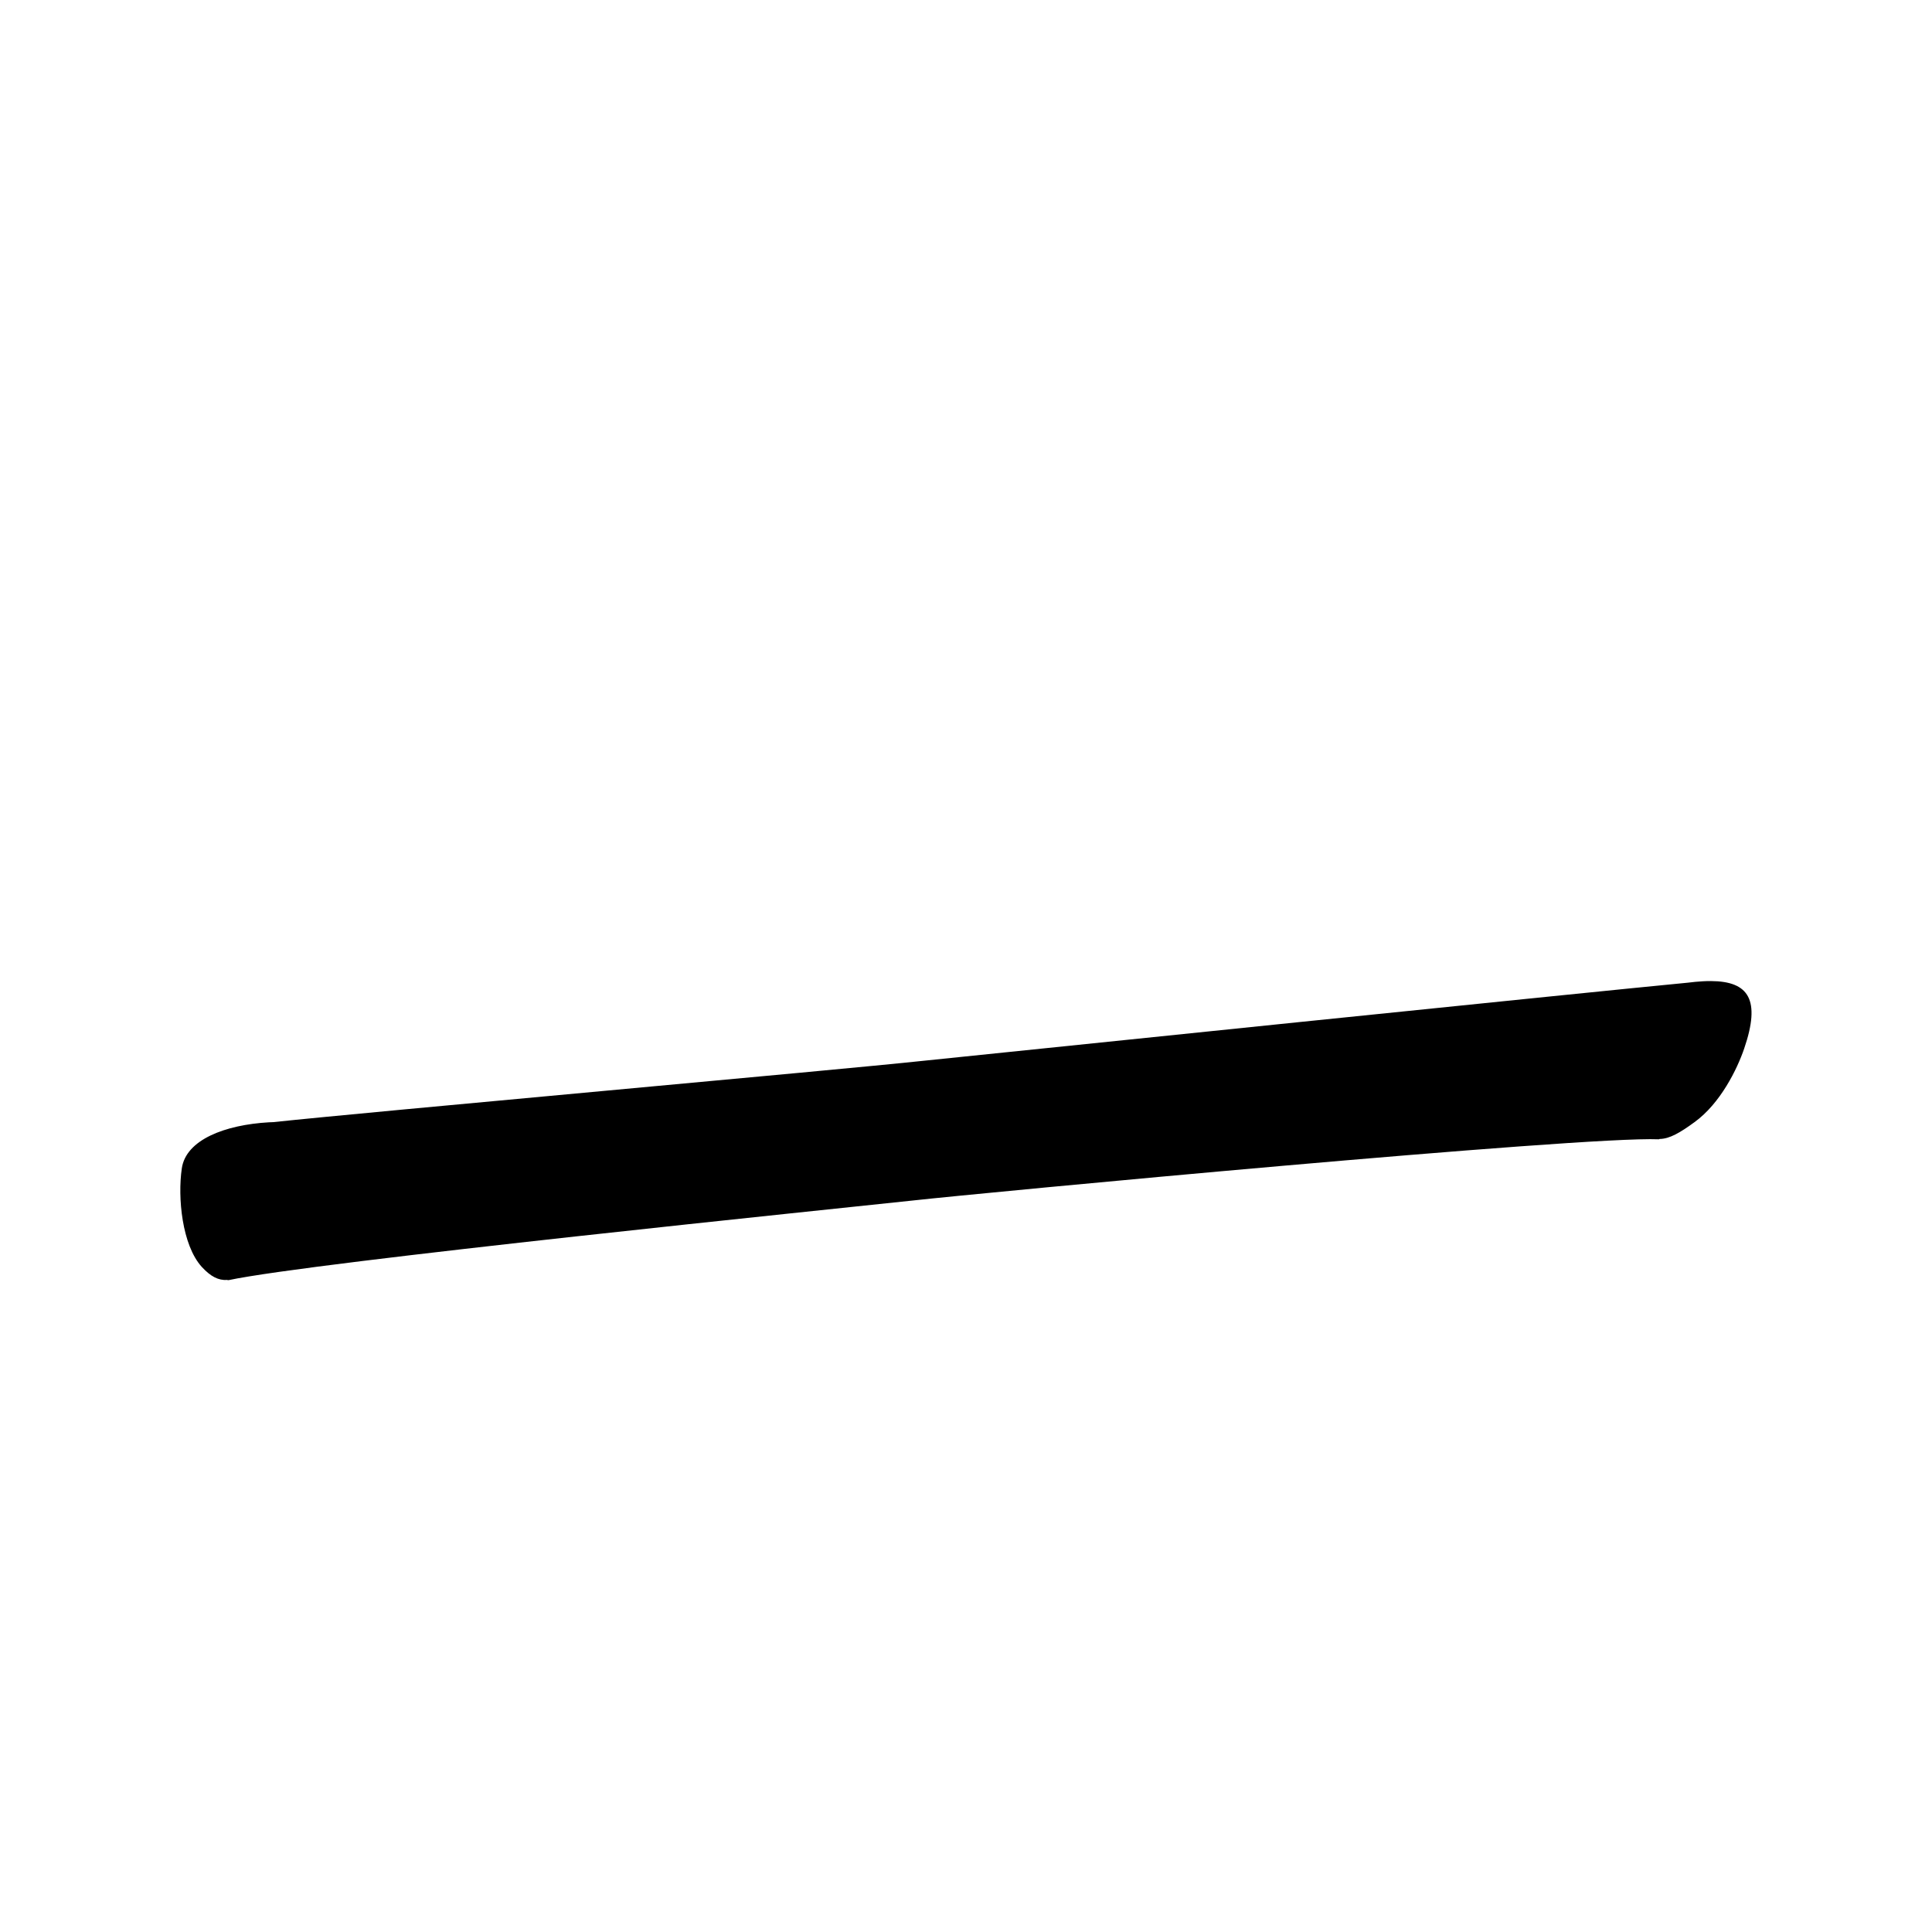
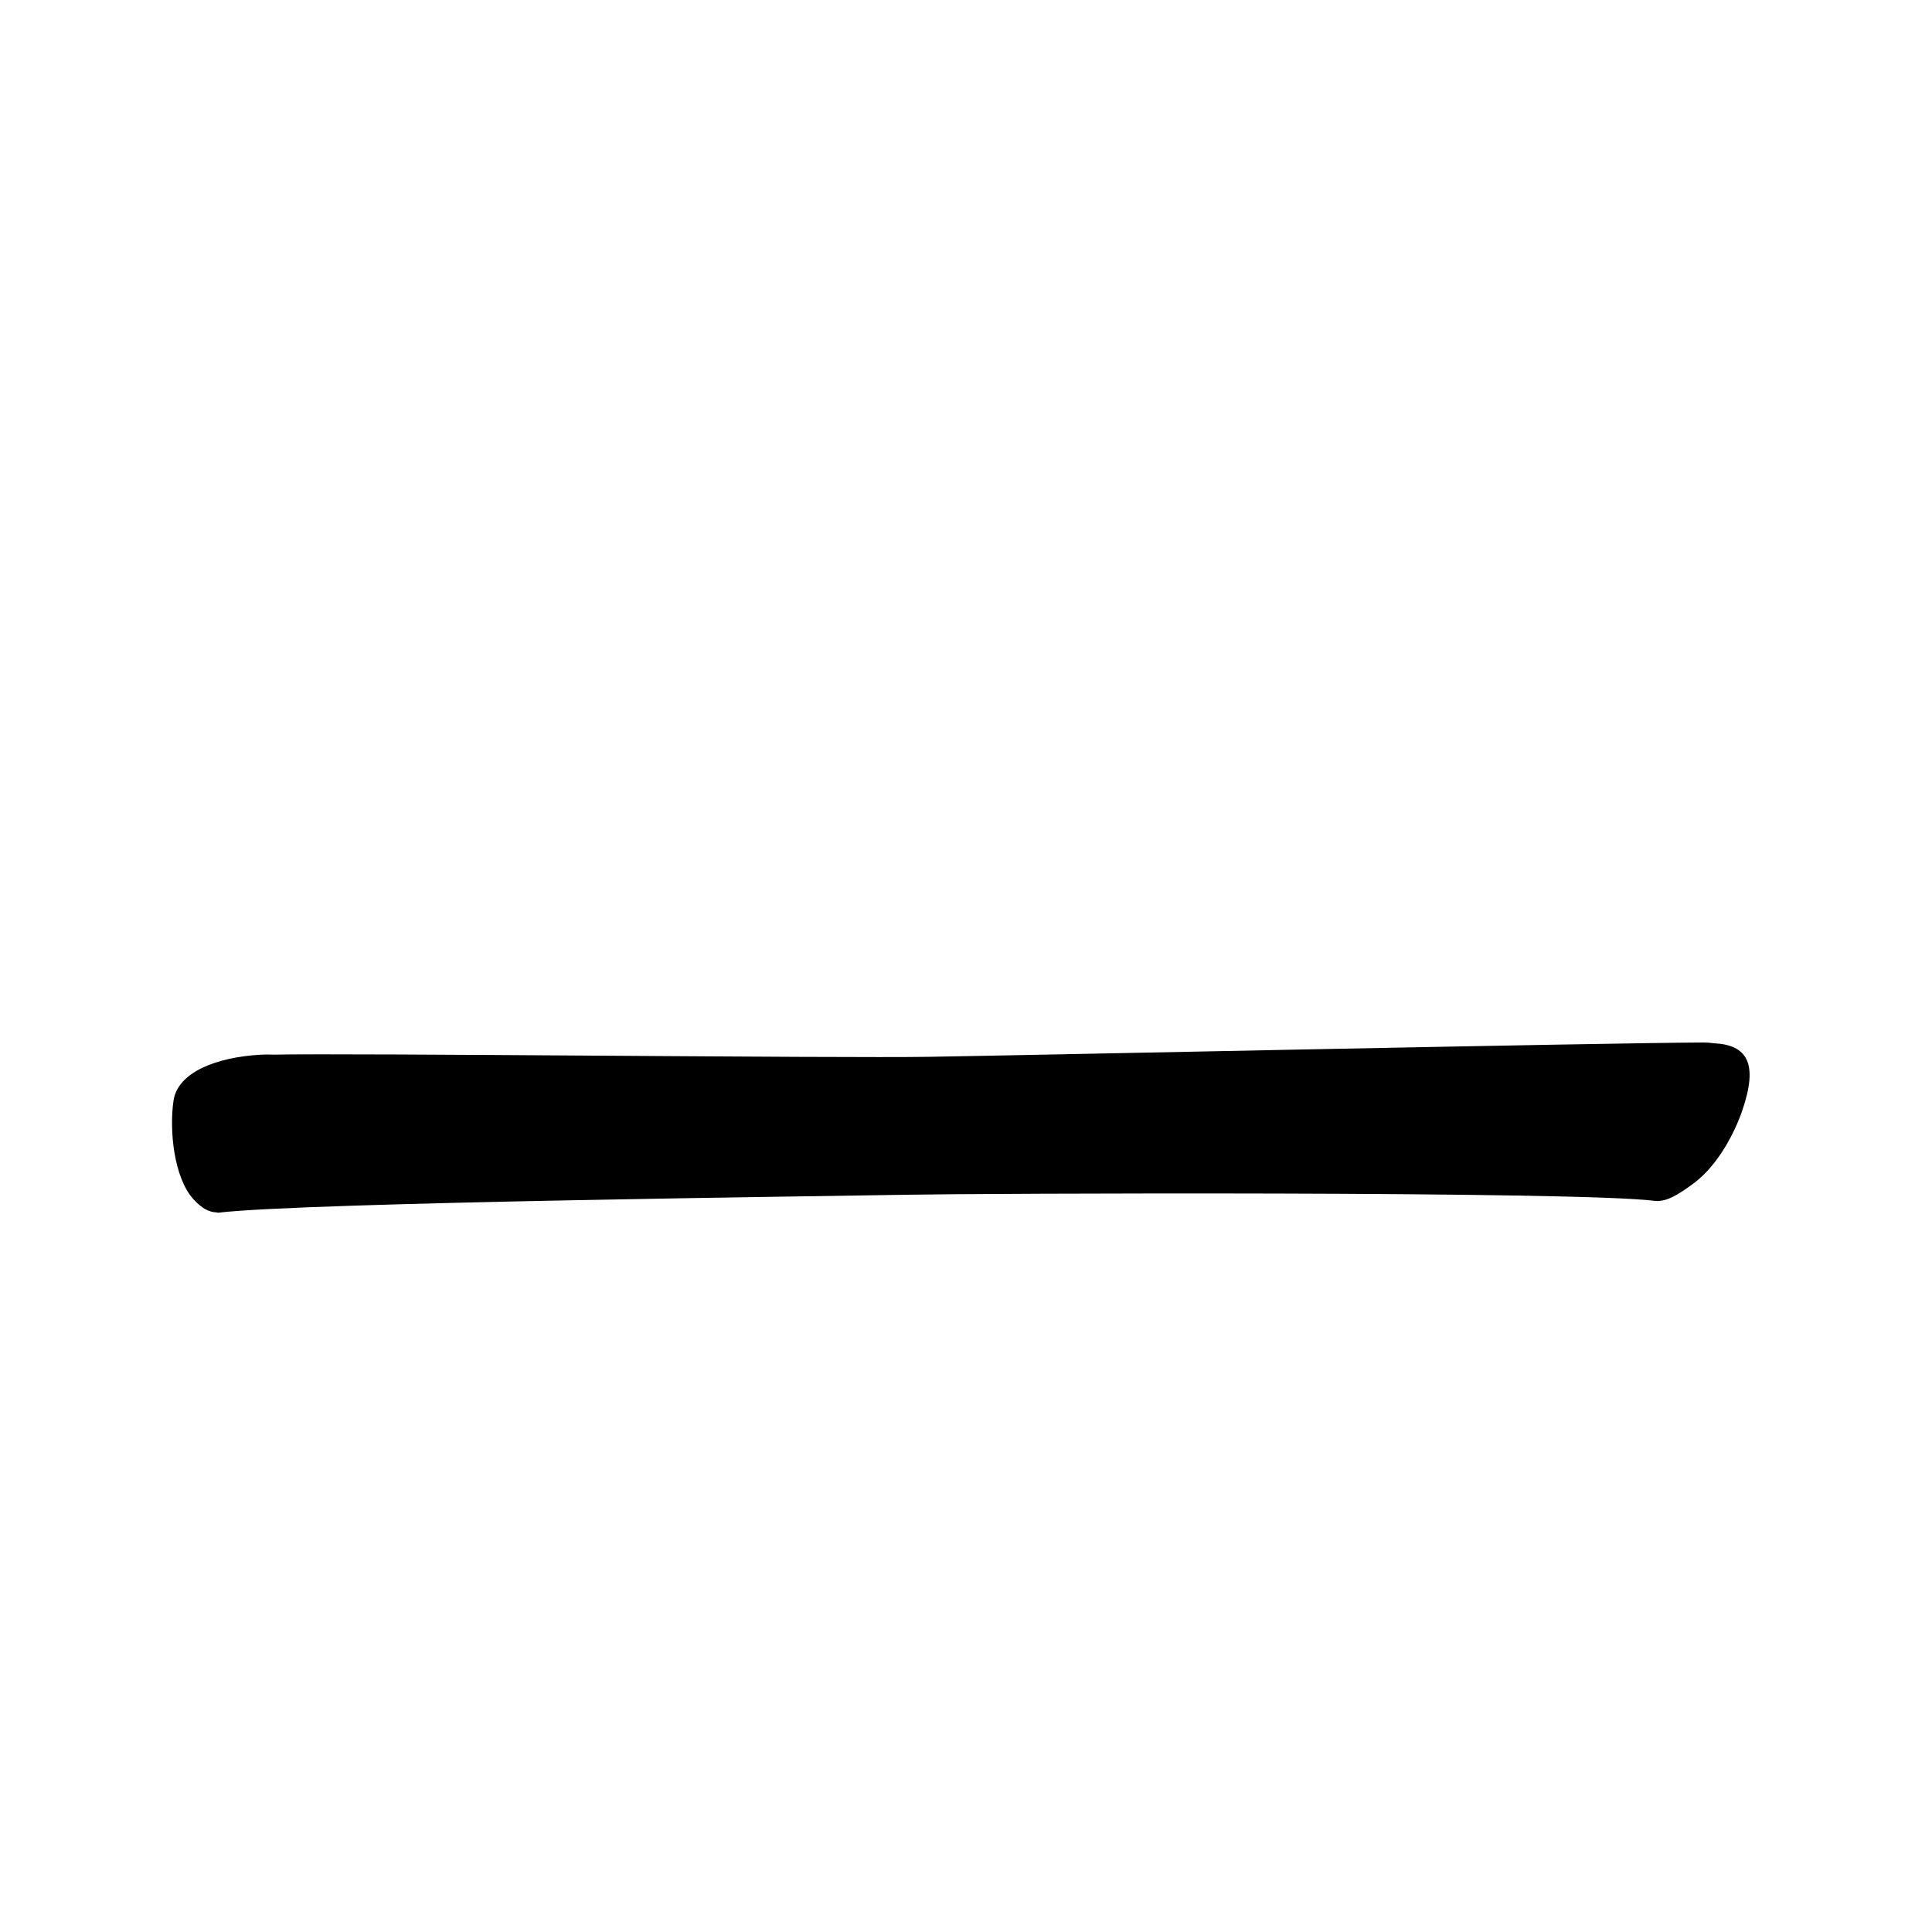
<svg xmlns="http://www.w3.org/2000/svg" xmlns:ns1="http://xml.openoffice.org/svg/export" version="1.2" width="100mm" height="100mm" viewBox="0 0 10000 10000" preserveAspectRatio="xMidYMid" fill-rule="evenodd" stroke-width="28.222" stroke-linejoin="round" xml:space="preserve" id="svg18">
  <defs class="ClipPathGroup" id="defs2">
    <clipPath id="presentation_clip_path_shrink" clipPathUnits="userSpaceOnUse">
      <rect x="10" y="10" width="9980" height="9980" id="rect2" />
    </clipPath>
  </defs>
  <defs class="TextShapeIndex" id="defs3">
    <g ns1:slide="id1" ns1:id-list="id3 id4 id5" id="g2" />
  </defs>
  <defs class="EmbeddedBulletChars" id="defs12">
    <g id="bullet-char-template-57356" transform="scale(0.0004882812,-0.0004882812)">
      <path d="M 580,1141 L 1163,571 580,0 -4,571 580,1141 Z" id="path3" />
    </g>
    <g id="bullet-char-template-57354" transform="scale(0.0004882812,-0.0004882812)">
      <path d="M 8,1128 L 1137,1128 1137,0 8,0 8,1128 Z" id="path4" />
    </g>
    <g id="bullet-char-template-10146" transform="scale(0.0004882812,-0.0004882812)">
      <path d="M 174,0 L 602,739 174,1481 1456,739 174,0 Z M 1358,739 L 309,1346 659,739 1358,739 Z" id="path5" />
    </g>
    <g id="bullet-char-template-10132" transform="scale(0.0004882812,-0.0004882812)">
      <path d="M 2015,739 L 1276,0 717,0 1260,543 174,543 174,936 1260,936 717,1481 1274,1481 2015,739 Z" id="path6" />
    </g>
    <g id="bullet-char-template-10007" transform="scale(0.0004882812,-0.0004882812)">
      <path d="M 0,-2 C -7,14 -16,27 -25,37 L 356,567 C 262,823 215,952 215,954 215,979 228,992 255,992 264,992 276,990 289,987 310,991 331,999 354,1012 L 381,999 492,748 772,1049 836,1024 860,1049 C 881,1039 901,1025 922,1006 886,937 835,863 770,784 769,783 710,716 594,584 L 774,223 C 774,196 753,168 711,139 L 727,119 C 717,90 699,76 672,76 641,76 570,178 457,381 L 164,-76 C 142,-110 111,-127 72,-127 30,-127 9,-110 8,-76 1,-67 -2,-52 -2,-32 -2,-23 -1,-13 0,-2 Z" id="path7" />
    </g>
    <g id="bullet-char-template-10004" transform="scale(0.0004882812,-0.0004882812)">
      <path d="M 285,-33 C 182,-33 111,30 74,156 52,228 41,333 41,471 41,549 55,616 82,672 116,743 169,778 240,778 293,778 328,747 346,684 L 369,508 C 377,444 397,411 428,410 L 1163,1116 C 1174,1127 1196,1133 1229,1133 1271,1133 1292,1118 1292,1087 L 1292,965 C 1292,929 1282,901 1262,881 L 442,47 C 390,-6 338,-33 285,-33 Z" id="path8" />
    </g>
    <g id="bullet-char-template-9679" transform="scale(0.0004882812,-0.0004882812)">
      <path d="M 813,0 C 632,0 489,54 383,161 276,268 223,411 223,592 223,773 276,916 383,1023 489,1130 632,1184 813,1184 992,1184 1136,1130 1245,1023 1353,916 1407,772 1407,592 1407,412 1353,268 1245,161 1136,54 992,0 813,0 Z" id="path9" />
    </g>
    <g id="bullet-char-template-8226" transform="scale(0.0004882812,-0.0004882812)">
      <path d="M 346,457 C 273,457 209,483 155,535 101,586 74,649 74,723 74,796 101,859 155,911 209,963 273,989 346,989 419,989 480,963 531,910 582,859 608,796 608,723 608,648 583,586 532,535 482,483 420,457 346,457 Z" id="path10" />
    </g>
    <g id="bullet-char-template-8211" transform="scale(0.0004882812,-0.0004882812)">
      <path d="M -4,459 L 1135,459 1135,606 -4,606 -4,459 Z" id="path11" />
    </g>
    <g id="bullet-char-template-61548" transform="scale(0.0004882812,-0.0004882812)">
      <path d="M 173,740 C 173,903 231,1043 346,1159 462,1274 601,1332 765,1332 928,1332 1067,1274 1183,1159 1299,1043 1357,903 1357,740 1357,577 1299,437 1183,322 1067,206 928,148 765,148 601,148 462,206 346,322 231,437 173,577 173,740 Z" id="path12" />
    </g>
  </defs>
-   <path id="path13" d="M 8855.997 5077.985 C 8842.931 5077.912 8829.267 5078.268 8815.017 5079.018 C 8788.271 5080.557 8761.868 5083.012 8736.004 5086.356 C 8210.832 5136.558 5234.027 5443.497 4775.988 5490.983 C 4335.975 5538.296 1920.543 5754.053 1414.022 5808.173 C 1406.84 5808.342 1399.519 5808.604 1392.008 5808.999 C 1165.008 5821.999 961.976 5899.003 940.976 6048.003 C 918.976 6198.003 942.019 6444.016 1044.019 6557.016 C 1090.348 6607.644 1130.973 6628.087 1175.484 6624.919 C 1177.984 6625.8 1180.476 6626.31 1182.977 6626.004 C 1623.977 6532.004 4363.019 6252.988 4723.019 6213.988 C 5083.019 6173.988 8188.988 5880.004 8585.987 5897.004 C 8587.308 5896.951 8589.325 5895.443 8590.742 5895.196 C 8641.535 5894.752 8696.709 5862.49 8770.989 5808.017 C 8904.989 5711.017 8991.976 5533.007 9027.976 5427.007 C 9114.226 5174.82 9051.986 5079.08 8855.997 5077.985 z " />
+   <path id="path13" d="M 8819.978 5396.001 C 8342.978 5397.001 5275.009 5463.002 4809.009 5470.002 C 4354.688 5477.785 1819.232 5450.196 1415.676 5458.788 C 1395.093 5457.69 1372.944 5457.735 1349.013 5458.995 C 1122.013 5471.995 918.981 5548.998 897.981 5697.998 C 875.981 5847.998 899.024 6094.011 1001.024 6207.011 C 1043.678 6253.623 1081.479 6274.696 1121.947 6275.276 C 1124.222 6276.314 1126.532 6277.061 1128.975 6276.981 C 1576.975 6222.981 4330.013 6191.015 4692.013 6184.015 C 5054.013 6177.015 8173.004 6164.003 8568.004 6216.003 C 8568.2 6216.012 8568.529 6215.791 8568.728 6215.796 C 8622.884 6220.836 8680.859 6187.761 8761.016 6128.98 C 8895.016 6031.98 8982.003 5854.021 9018.003 5748.021 C 9100.946 5505.502 9046.478 5407.686 8867.882 5399.567 C 8853.188 5397.425 8837.517 5396.001 8819.978 5396.001 z " />
</svg>
